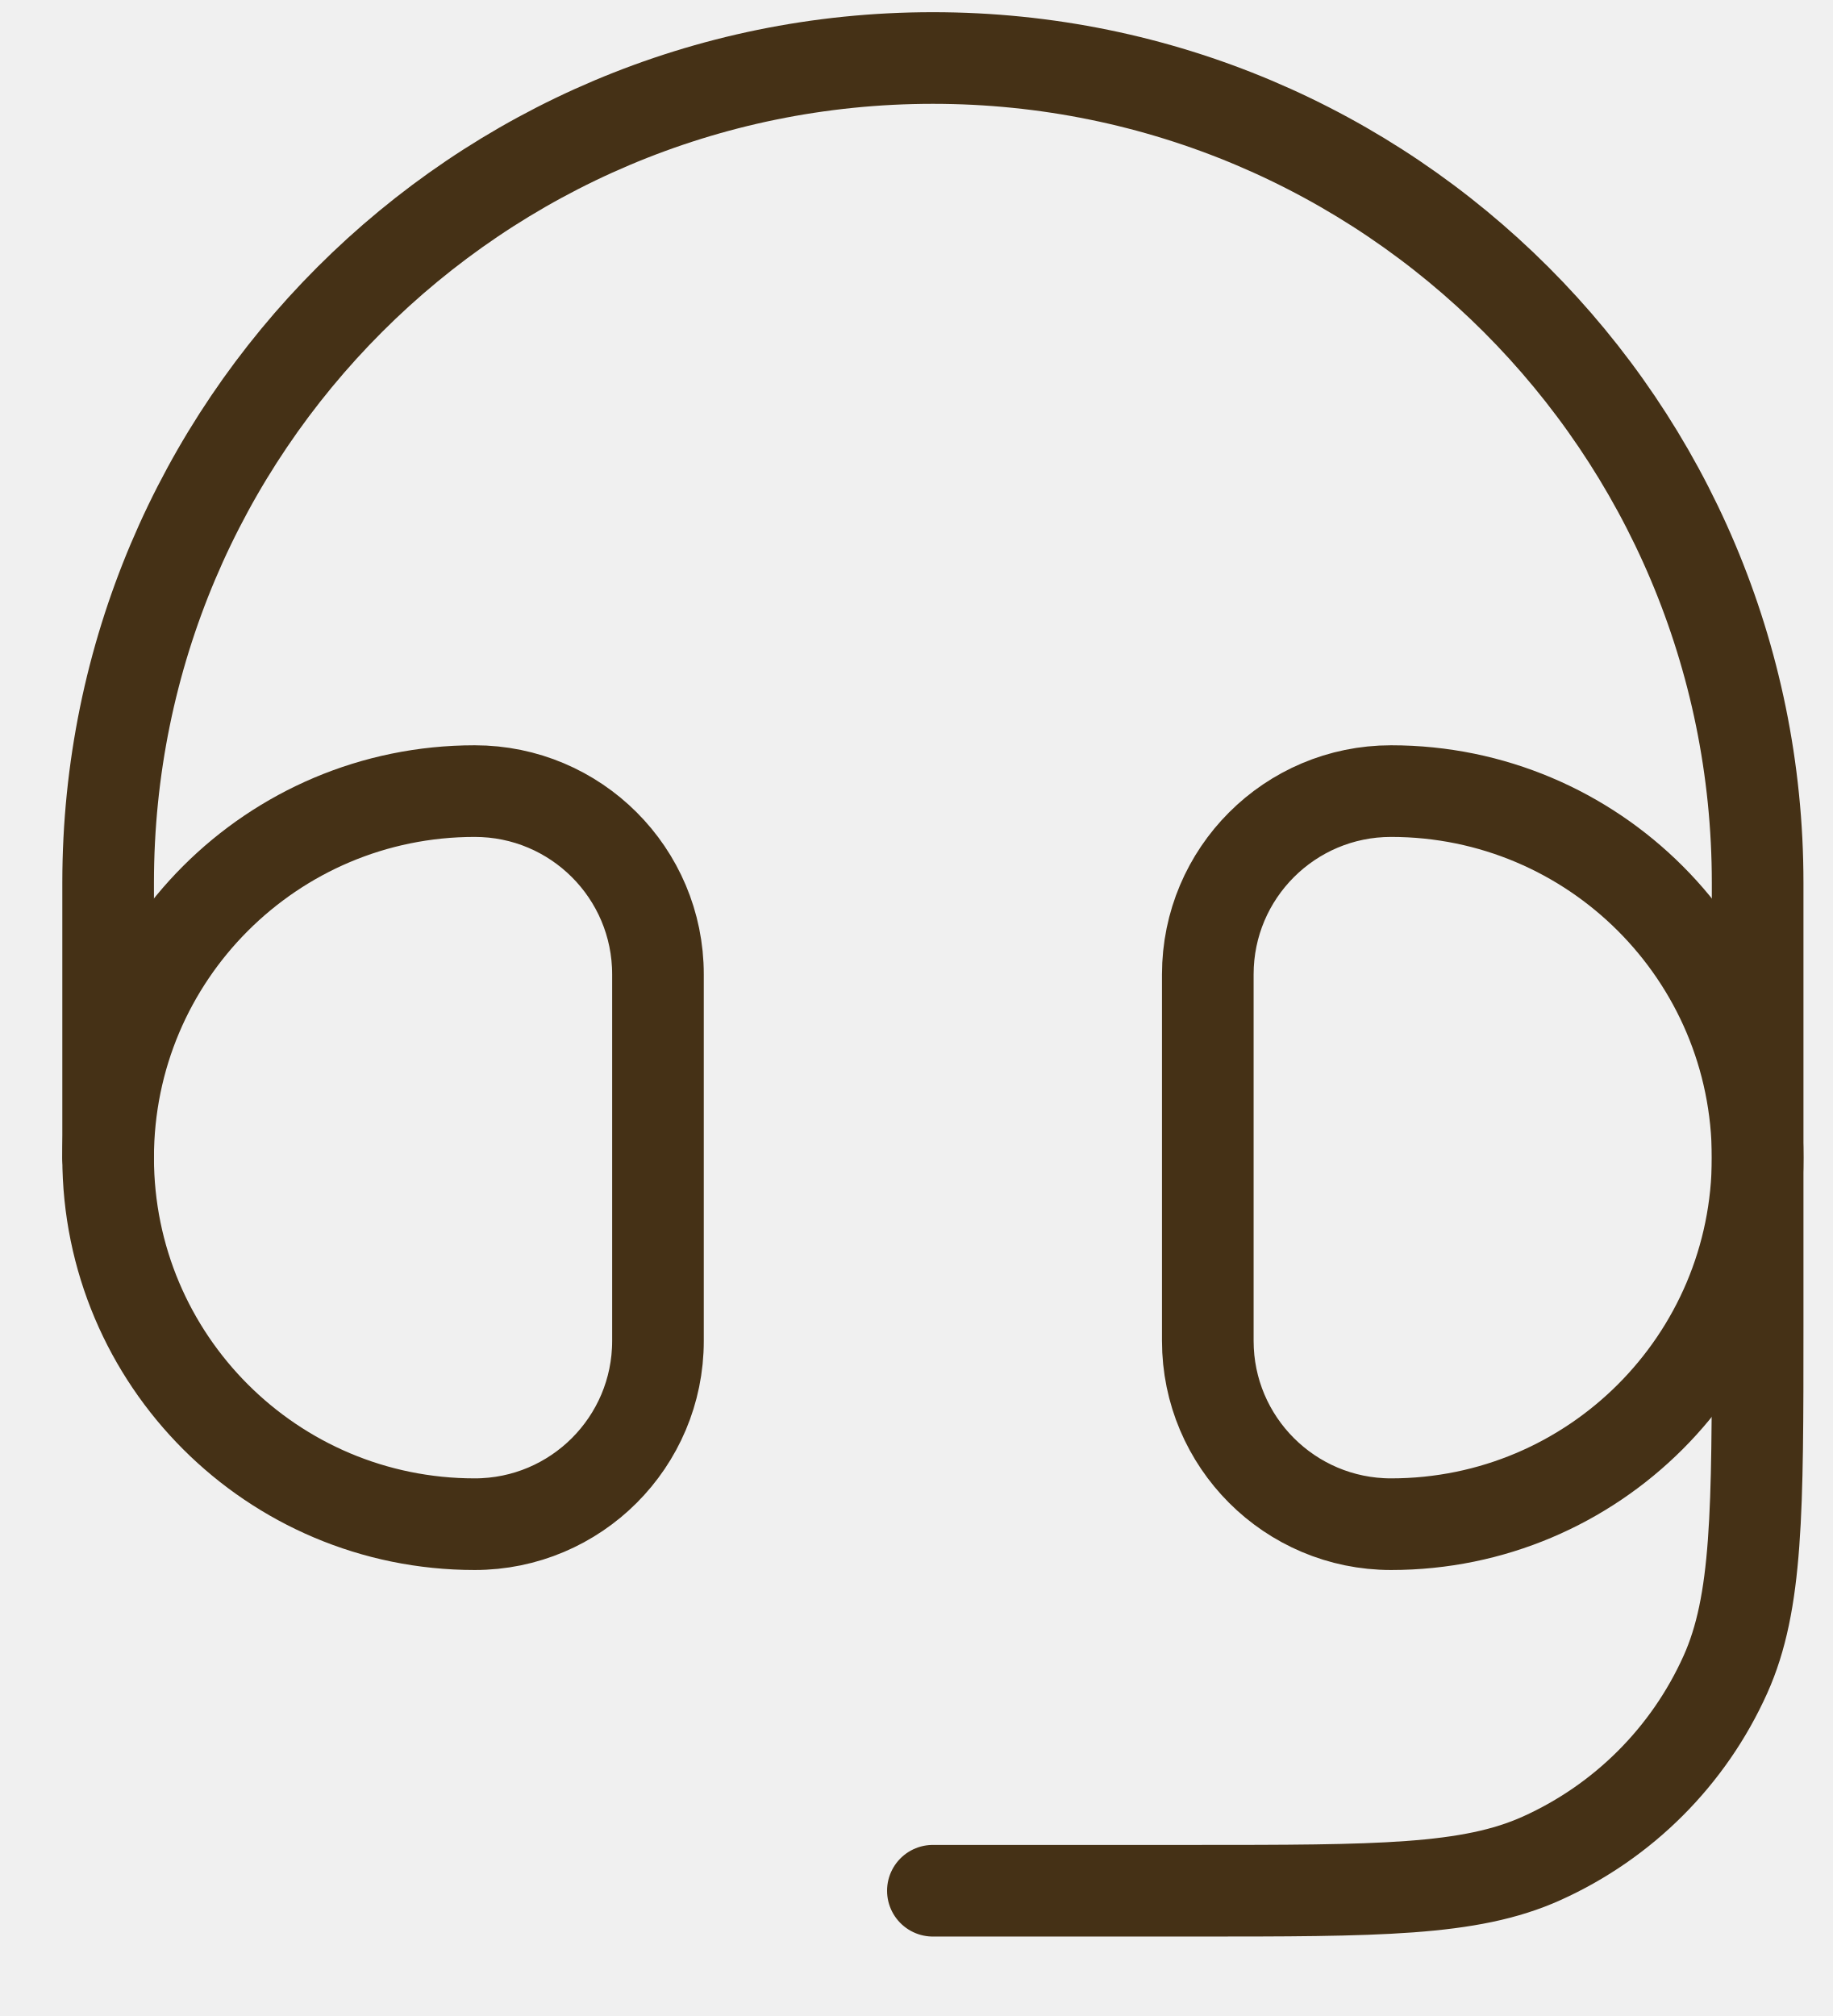
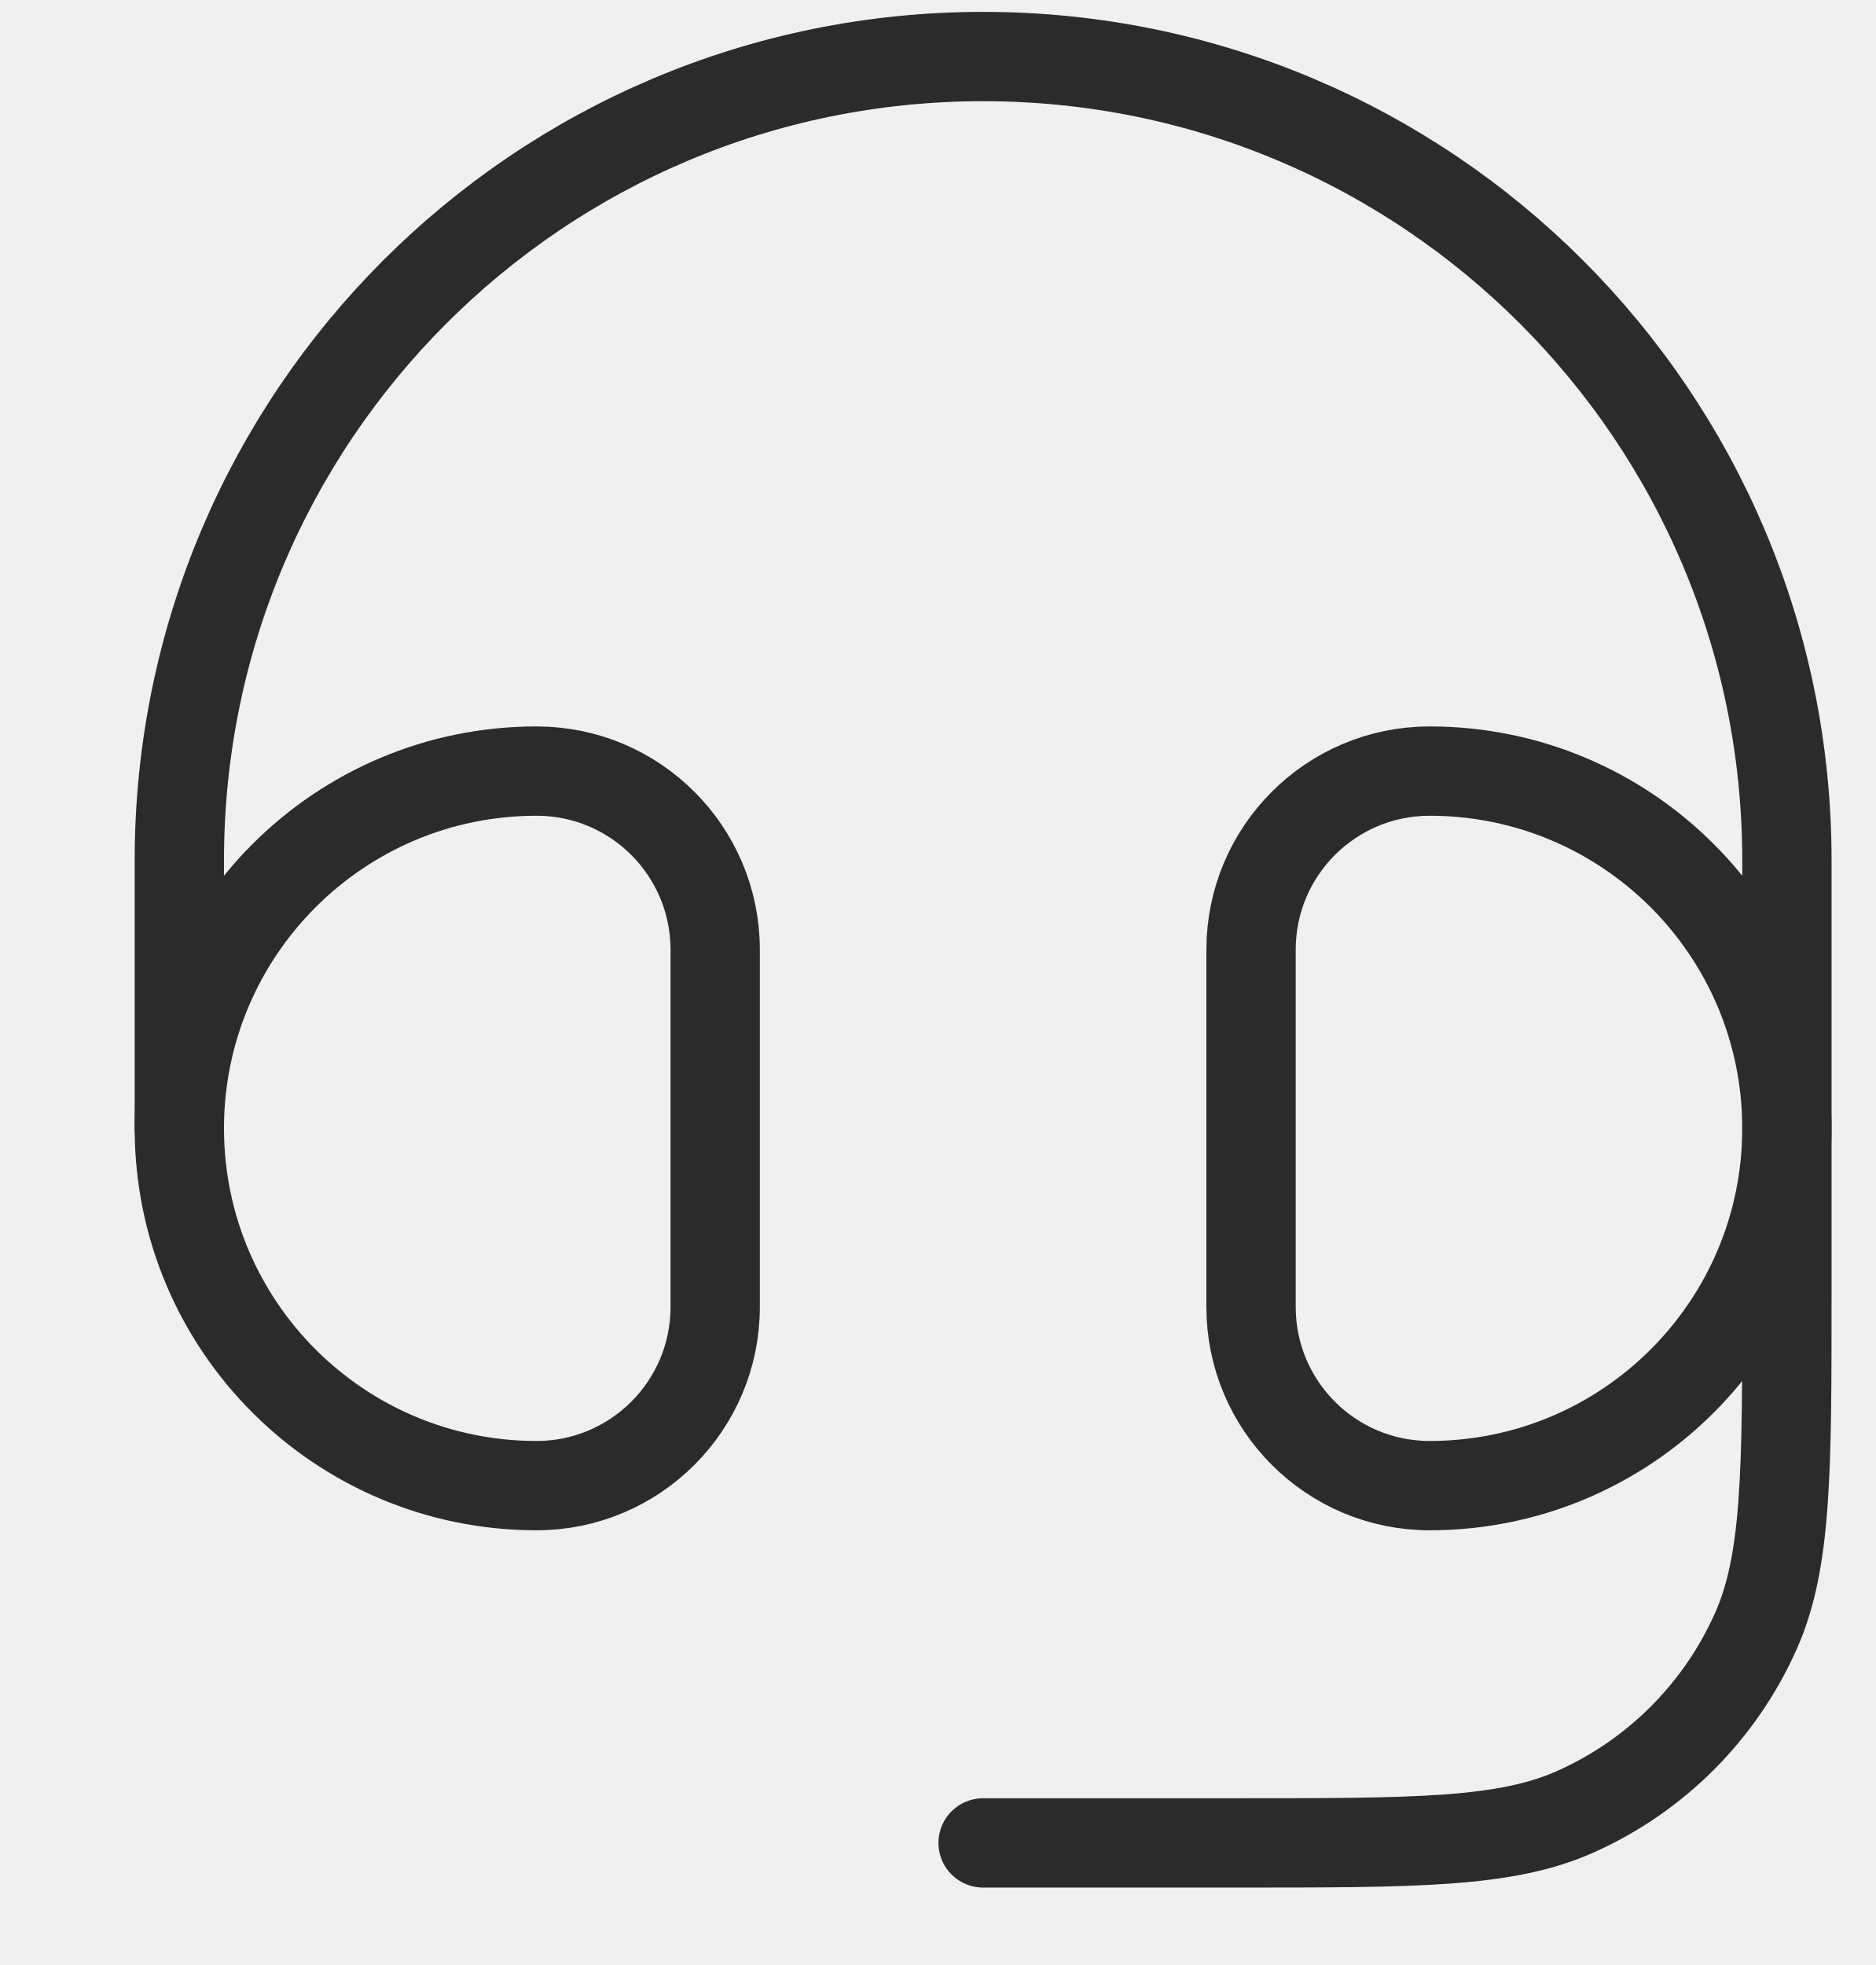
- <svg xmlns="http://www.w3.org/2000/svg" width="20" height="22" viewBox="0 0 20 22" fill="none">
-   <path d="M13.18 10.633C13.18 9.528 14.076 8.633 15.18 8.633C17.389 8.633 19.18 10.424 19.18 12.633C19.18 14.842 17.389 16.633 15.18 16.633C14.076 16.633 13.18 15.737 13.18 14.633V10.633Z" stroke="#453116" />
-   <path d="M7.18 10.633C7.18 9.528 6.285 8.633 5.18 8.633C2.971 8.633 1.18 10.424 1.18 12.633C1.18 14.842 2.971 16.633 5.18 16.633C6.285 16.633 7.18 15.737 7.18 14.633V10.633Z" stroke="#453116" />
-   <path d="M1.18 12.633V9.633C1.18 4.662 5.21 0.633 10.18 0.633C15.151 0.633 19.18 4.662 19.18 9.633V14.479C19.18 16.487 19.18 17.491 18.828 18.274C18.427 19.166 17.713 19.879 16.822 20.28C16.039 20.633 15.035 20.633 13.026 20.633H10.18" stroke="#453116" stroke-linecap="round" stroke-linejoin="round" />
+ <svg xmlns="http://www.w3.org/2000/svg" width="21" height="22" viewBox="0 0 21 22" fill="none">
+   <g clip-path="url(#clip0_7_47)">
+     <path d="M14.008 10.633C14.008 9.528 14.903 8.633 16.008 8.633C18.217 8.633 20.008 10.424 20.008 12.633C20.008 14.842 18.217 16.633 16.008 16.633C14.903 16.633 14.008 15.737 14.008 14.633V10.633Z" stroke="#2B2B2B" />
+     <path d="M8.008 10.633C8.008 9.528 7.112 8.633 6.008 8.633C3.799 8.633 2.008 10.424 2.008 12.633C2.008 14.842 3.799 16.633 6.008 16.633C7.112 16.633 8.008 15.737 8.008 14.633V10.633Z" stroke="#2B2B2B" />
+     <path d="M2.008 12.633V9.633C2.008 4.662 6.037 0.633 11.008 0.633C15.978 0.633 20.008 4.662 20.008 9.633V14.479C20.008 16.487 20.008 17.491 19.655 18.274C19.254 19.166 18.541 19.879 17.649 20.28C16.866 20.633 15.862 20.633 13.854 20.633H11.008" stroke="#2B2B2B" stroke-linecap="round" stroke-linejoin="round" />
+   </g>
+   <defs>
+     <clipPath id="clip0_7_47">
+       <rect width="20" height="22" fill="white" transform="translate(0.828125)" />
+     </clipPath>
+   </defs>
</svg>
